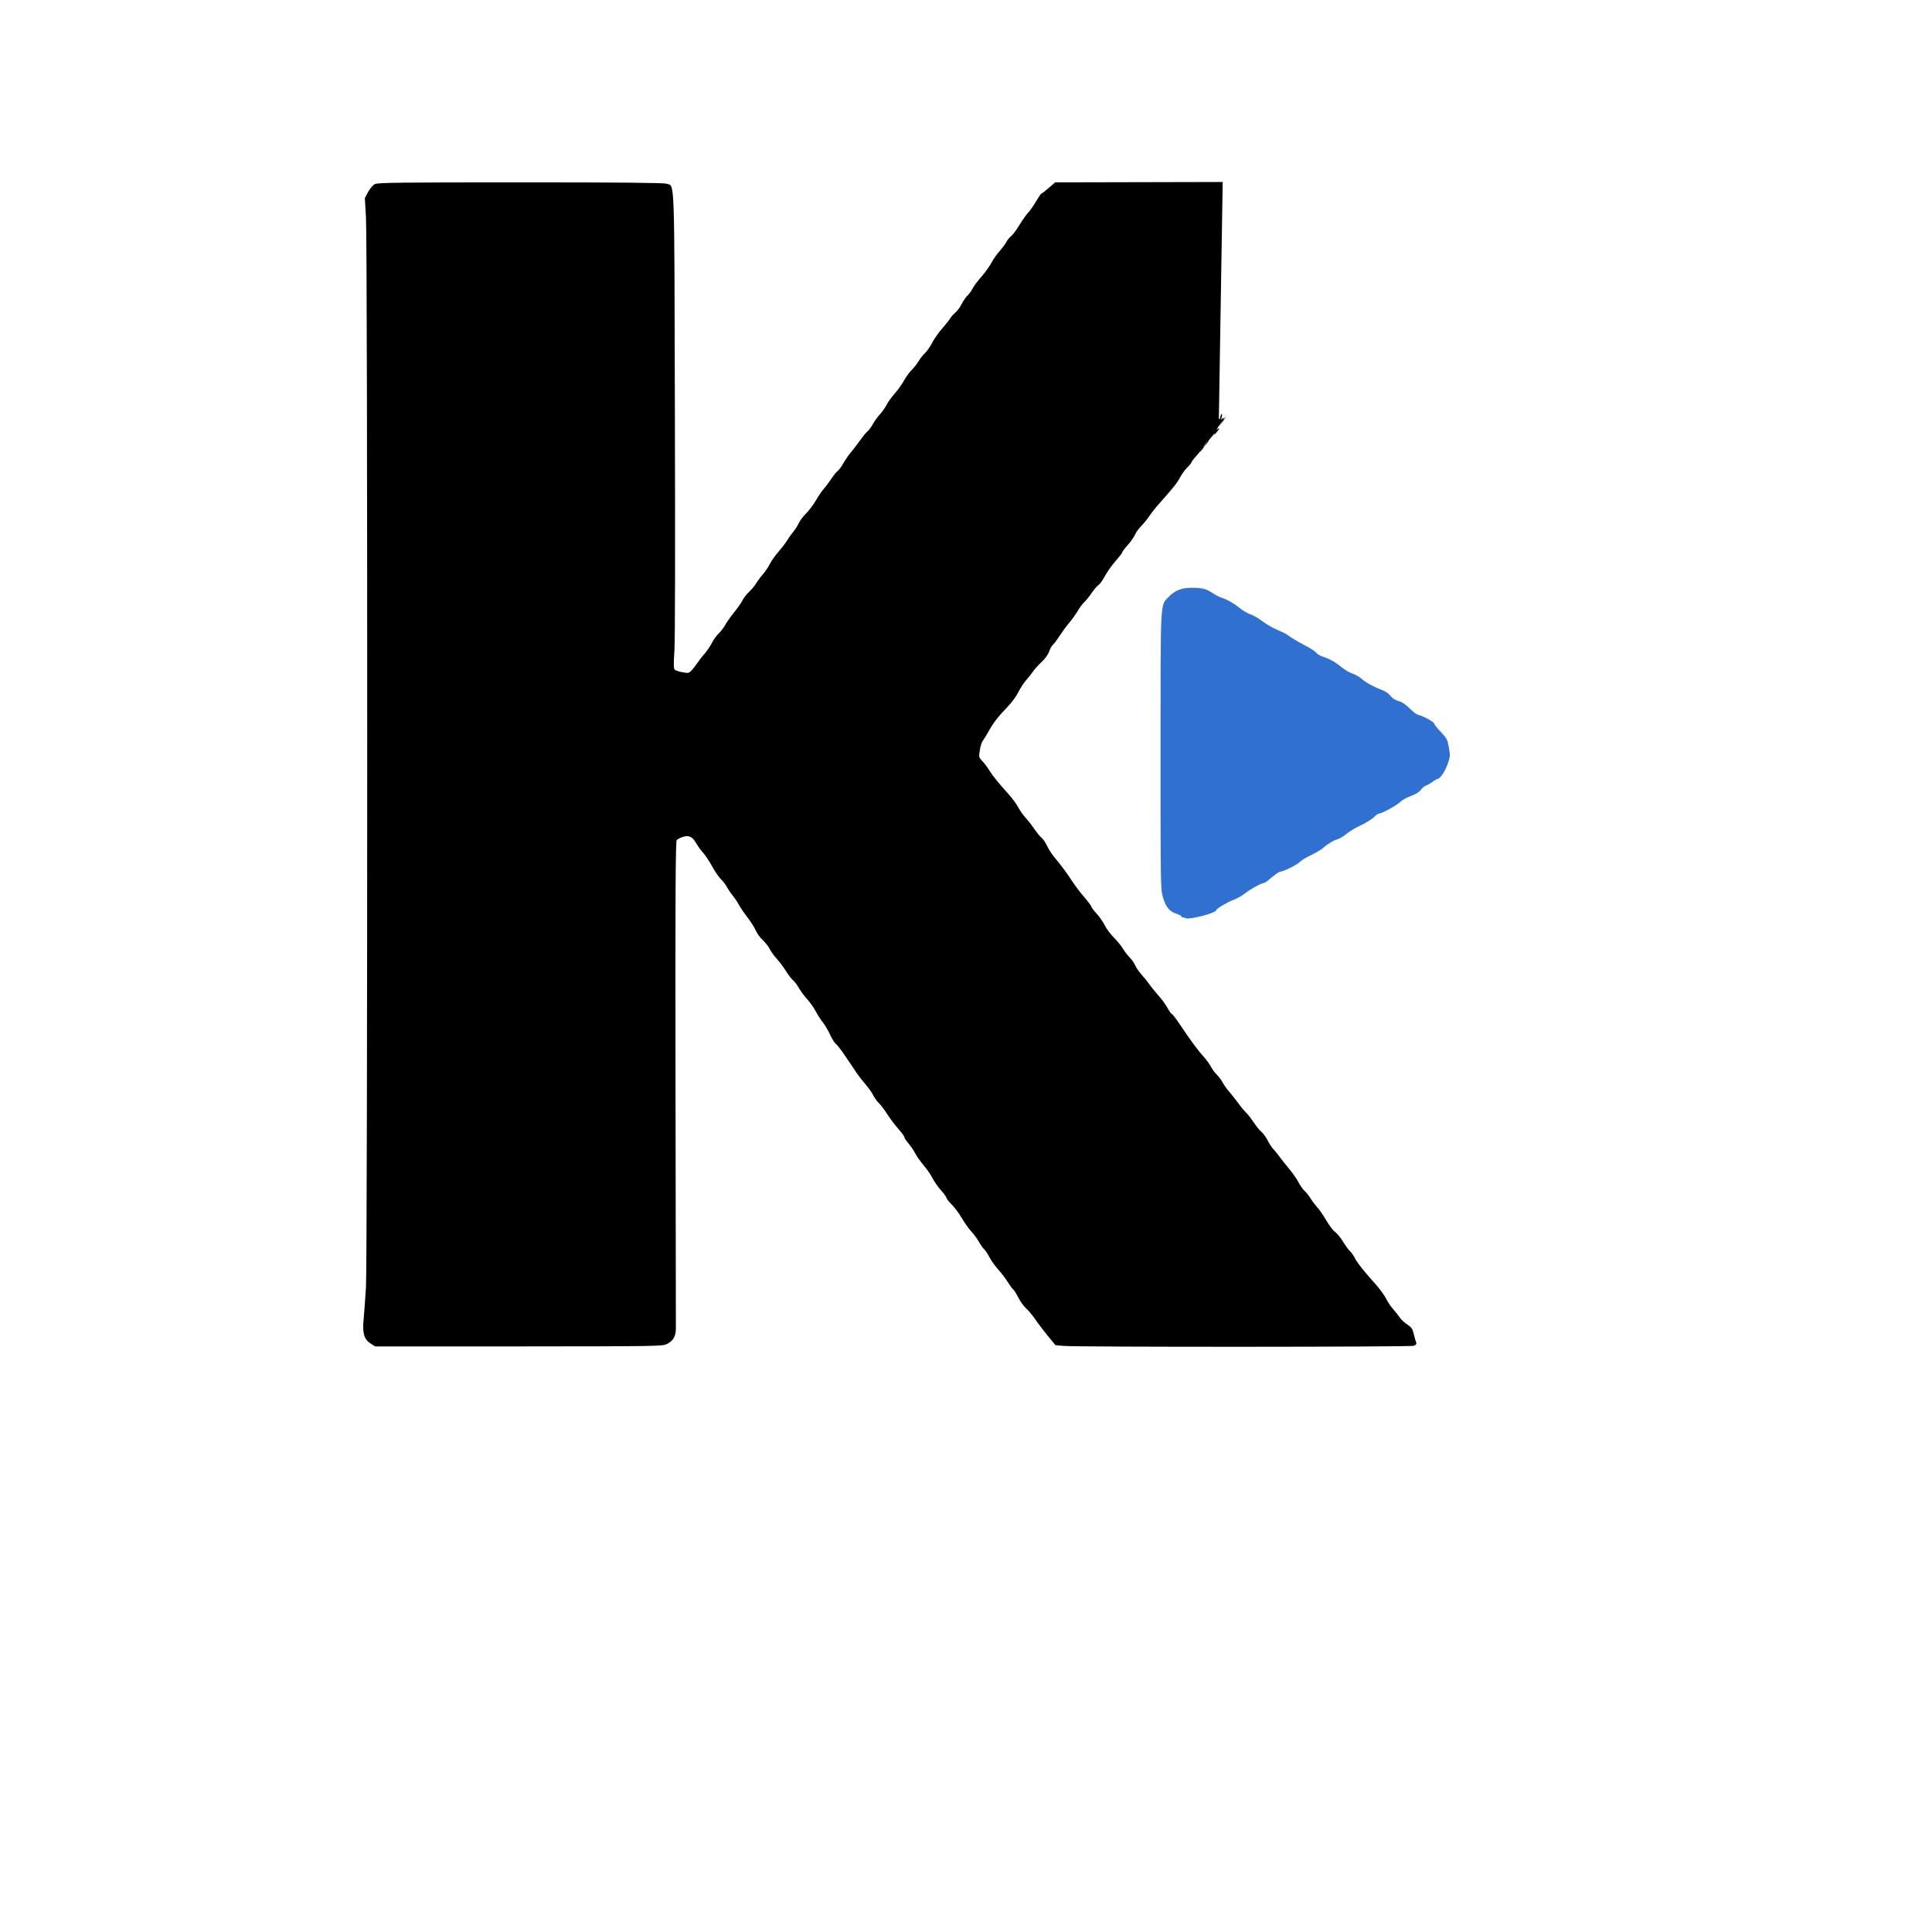
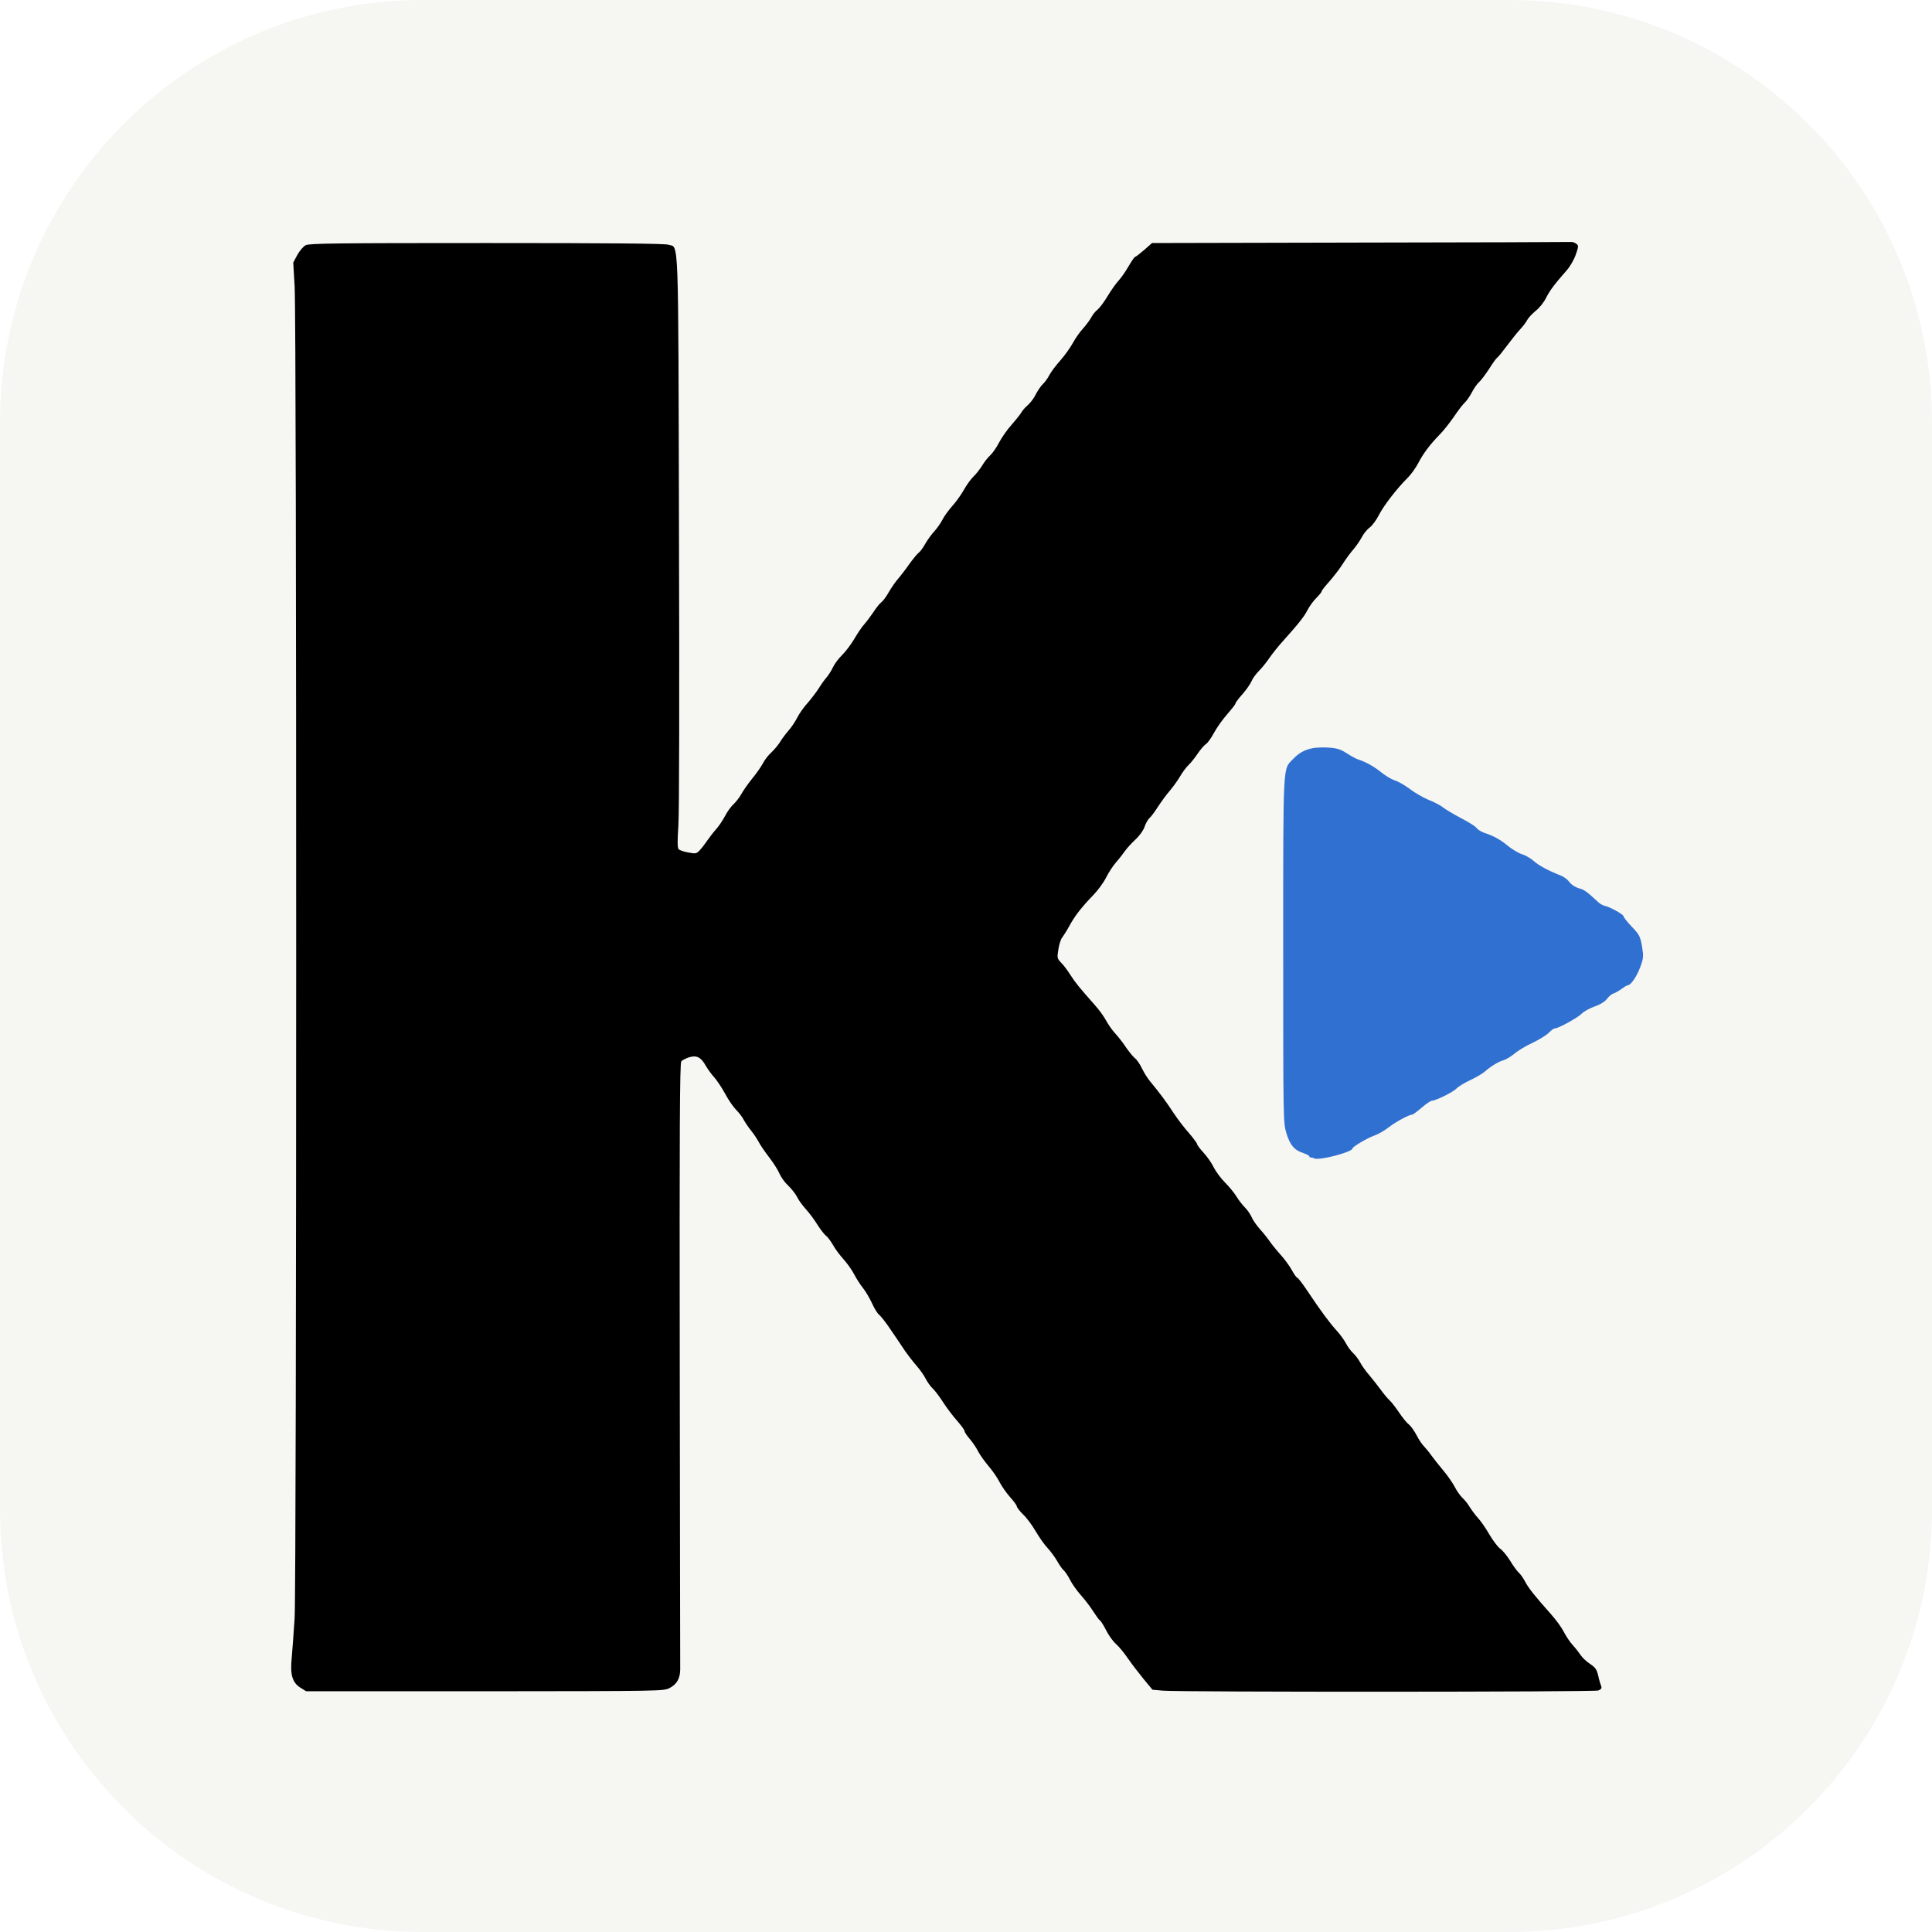
- <svg xmlns="http://www.w3.org/2000/svg" viewBox="0 0 128 128" preserveAspectRatio="xMidYMid meet" overflow="visible" role="img" aria-labelledby="favTitle">
-   <g transform="translate(24.000,12.000) scale(0.082) translate(-94,-167)">
+ <svg xmlns="http://www.w3.org/2000/svg" viewBox="0 0 128 128" role="img" aria-labelledby="favTitle">
+   <rect width="128" height="128" rx="28" fill="#F6F6F3" />
+   <g transform="translate(19.214,16.000) scale(0.102019) translate(-94,-167)">
    <g transform="translate(0,1295) scale(0.1,-0.1)">
-       <path fill="#000000" stroke="none" d="M7892 11273 l-1354 -3 -51 -45 c-29 -25 -55 -45 -59 -45 -4 0 -23 -28 -43 -62 -20 -35 -49 -76 -65 -93 -15 -16 -47 -61 -70 -99 -23 -39 -53 -78 -66 -89 -14 -10 -31 -32 -40 -49 -9 -17 -33 -49 -53 -72 -21 -22 -51 -65 -67 -95 -16 -29 -52 -80 -81 -113 -29 -32 -61 -75 -72 -96 -10 -20 -29 -46 -41 -57 -12 -11 -33 -41 -46 -66 -12 -26 -36 -57 -52 -71 -16 -14 -35 -34 -41 -46 -7 -12 -35 -48 -64 -81 -29 -32 -65 -84 -82 -116 -16 -32 -43 -70 -58 -84 -16 -14 -39 -44 -52 -66 -14 -22 -38 -54 -55 -70 -18 -17 -47 -57 -65 -90 -19 -33 -53 -80 -76 -105 -22 -25 -50 -63 -61 -85 -11 -22 -35 -56 -52 -75 -18 -19 -45 -56 -60 -82 -14 -26 -34 -53 -44 -60 -10 -7 -38 -42 -64 -78 -25 -36 -58 -78 -73 -95 -14 -16 -40 -54 -57 -83 -16 -29 -38 -58 -48 -65 -9 -6 -32 -34 -50 -62 -18 -27 -45 -63 -60 -80 -15 -16 -44 -59 -65 -95 -21 -36 -57 -83 -79 -105 -23 -22 -50 -58 -60 -80 -10 -22 -29 -51 -41 -65 -12 -14 -35 -45 -50 -70 -16 -25 -48 -67 -72 -95 -25 -27 -56 -71 -69 -97 -14 -27 -39 -65 -58 -86 -18 -20 -42 -53 -54 -73 -12 -19 -37 -49 -56 -67 -20 -18 -45 -50 -55 -71 -11 -21 -43 -67 -72 -102 -28 -35 -59 -80 -69 -99 -10 -19 -33 -48 -50 -65 -18 -16 -43 -52 -56 -78 -14 -26 -39 -64 -58 -85 -18 -20 -43 -53 -56 -72 -13 -19 -34 -47 -47 -61 -23 -25 -27 -26 -76 -17 -29 5 -57 15 -63 21 -8 9 -9 50 -2 152 6 84 7 848 4 1917 -5 1970 0 1834 -68 1857 -21 8 -390 11 -1180 11 -974 0 -1153 -2 -1176 -14 -16 -8 -40 -37 -55 -64 l-26 -49 9 -154 c14 -222 13 -8422 0 -8649 -6 -96 -15 -213 -19 -259 -11 -108 4 -160 57 -193 l37 -23 1160 0 c1150 1 1161 1 1200 21 48 25 69 63 69 124 0 25 -2 919 -3 1988 -2 1485 0 1947 10 1958 6 7 29 19 50 26 50 15 78 1 109 -55 13 -22 38 -57 56 -76 17 -20 49 -67 70 -106 20 -38 53 -86 72 -105 19 -19 41 -48 49 -65 9 -16 30 -48 48 -70 18 -22 40 -56 50 -75 10 -19 40 -63 67 -98 27 -35 57 -82 67 -106 10 -23 35 -58 56 -77 20 -19 46 -51 57 -72 10 -22 37 -58 57 -80 21 -23 56 -69 76 -102 21 -33 47 -66 57 -73 10 -7 30 -34 45 -60 14 -26 46 -68 69 -93 23 -26 53 -68 67 -95 14 -27 39 -67 57 -89 18 -22 44 -67 60 -101 15 -34 36 -67 47 -75 10 -8 45 -52 76 -99 32 -47 73 -107 91 -135 19 -27 52 -70 74 -95 22 -25 49 -63 60 -85 11 -22 32 -51 46 -64 14 -13 45 -54 68 -90 23 -36 64 -90 90 -119 26 -30 48 -59 48 -66 0 -7 15 -30 34 -52 18 -21 43 -57 54 -80 12 -23 42 -65 67 -95 26 -30 58 -76 72 -104 14 -27 45 -72 69 -99 24 -26 44 -54 44 -60 0 -7 18 -30 40 -52 23 -21 59 -70 82 -109 22 -38 57 -88 78 -110 20 -22 49 -61 63 -86 14 -25 33 -52 42 -59 9 -8 27 -35 41 -62 13 -26 45 -71 70 -99 26 -29 62 -76 80 -105 19 -29 38 -56 44 -59 6 -4 24 -32 40 -64 16 -32 44 -71 63 -88 19 -16 54 -59 78 -94 24 -35 70 -95 102 -134 l58 -70 67 -6 c123 -10 2800 -9 2828 1 19 8 24 15 19 28 -4 9 -13 39 -19 67 -10 42 -18 54 -54 78 -24 16 -50 41 -59 55 -10 15 -33 45 -53 67 -20 22 -46 62 -59 88 -13 26 -51 78 -85 116 -101 113 -142 165 -164 206 -11 22 -30 49 -41 59 -12 11 -38 46 -57 78 -19 31 -48 67 -64 78 -17 12 -48 54 -71 93 -23 40 -56 88 -74 107 -17 19 -41 51 -53 70 -11 20 -33 47 -47 60 -15 14 -38 46 -51 72 -13 25 -47 75 -77 110 -29 34 -63 78 -76 96 -13 19 -34 44 -46 57 -13 12 -35 45 -49 73 -14 27 -37 59 -50 70 -14 10 -43 46 -64 78 -22 32 -49 68 -62 79 -12 11 -38 42 -58 70 -20 27 -54 70 -75 95 -22 25 -47 61 -57 80 -10 19 -30 46 -45 60 -15 14 -36 42 -47 63 -11 22 -38 59 -60 83 -44 48 -106 131 -193 262 -30 45 -59 82 -63 82 -5 0 -21 22 -36 50 -15 27 -48 73 -75 102 -26 29 -58 69 -71 88 -13 19 -41 54 -63 78 -21 24 -45 58 -52 76 -8 18 -27 46 -43 62 -16 16 -42 49 -57 74 -15 25 -49 65 -74 90 -25 25 -57 68 -71 95 -13 28 -43 71 -67 97 -24 26 -43 52 -43 58 0 5 -24 37 -52 70 -29 32 -75 92 -101 132 -47 72 -88 127 -150 202 -18 21 -42 60 -55 87 -13 27 -33 57 -46 66 -12 10 -37 41 -56 68 -18 28 -50 69 -71 92 -21 22 -47 61 -60 85 -12 23 -45 69 -73 100 -95 107 -128 147 -158 195 -17 27 -43 62 -59 78 -28 30 -28 32 -19 89 5 32 16 66 24 75 7 9 29 43 47 76 36 66 77 119 156 201 29 30 67 81 83 114 17 34 46 77 64 98 18 20 44 53 57 72 13 19 45 54 70 77 27 25 51 59 59 83 7 22 22 48 33 57 11 10 35 43 54 73 20 30 54 78 78 105 23 28 54 71 68 96 15 25 38 56 53 70 14 13 41 47 59 74 19 28 43 55 54 62 11 7 34 40 52 73 18 34 57 88 86 121 29 33 53 64 53 69 0 5 20 32 45 60 25 28 51 66 59 84 7 18 29 48 48 67 19 19 50 57 68 84 19 28 59 78 90 112 103 115 137 158 159 202 13 24 38 59 57 77 19 19 34 38 34 43 0 5 24 35 53 67 34 38 45 65 13 11 42 50 66 86 23 37 47 70 53 74 6 3 35 39 64 78 30 40 68 88 86 107 18 19 39 47 46 61 8 15 33 41 55 59 23 18 53 55 67 84 25 49 55 89 136 181 20 23 46 68 57 100 19 59 19 59 2 71 -9 7 -24 12 -32 11 -8 -1 -624 -3 -1368 -4z" />
+       <path fill="#000000" stroke="none" d="M7892 11273 l-1354 -3 -51 -45 c-29 -25 -55 -45 -59 -45 -4 0 -23 -28 -43 -62 -20 -35 -49 -76 -65 -93 -15 -16 -47 -61 -70 -99 -23 -39 -53 -78 -66 -89 -14 -10 -31 -32 -40 -49 -9 -17 -33 -49 -53 -72 -21 -22 -51 -65 -67 -95 -16 -29 -52 -80 -81 -113 -29 -32 -61 -75 -72 -96 -10 -20 -29 -46 -41 -57 -12 -11 -33 -41 -46 -66 -12 -26 -36 -57 -52 -71 -16 -14 -35 -34 -41 -46 -7 -12 -35 -48 -64 -81 -29 -32 -65 -84 -82 -116 -16 -32 -43 -70 -58 -84 -16 -14 -39 -44 -52 -66 -14 -22 -38 -54 -55 -70 -18 -17 -47 -57 -65 -90 -19 -33 -53 -80 -76 -105 -22 -25 -50 -63 -61 -85 -11 -22 -35 -56 -52 -75 -18 -19 -45 -56 -60 -82 -14 -26 -34 -53 -44 -60 -10 -7 -38 -42 -64 -78 -25 -36 -58 -78 -73 -95 -14 -16 -40 -54 -57 -83 -16 -29 -38 -58 -48 -65 -9 -6 -32 -34 -50 -62 -18 -27 -45 -63 -60 -80 -15 -16 -44 -59 -65 -95 -21 -36 -57 -83 -79 -105 -23 -22 -50 -58 -60 -80 -10 -22 -29 -51 -41 -65 -12 -14 -35 -45 -50 -70 -16 -25 -48 -67 -72 -95 -25 -27 -56 -71 -69 -97 -14 -27 -39 -65 -58 -86 -18 -20 -42 -53 -54 -73 -12 -19 -37 -49 -56 -67 -20 -18 -45 -50 -55 -71 -11 -21 -43 -67 -72 -102 -28 -35 -59 -80 -69 -99 -10 -19 -33 -48 -50 -65 -18 -16 -43 -52 -56 -78 -14 -26 -39 -64 -58 -85 -18 -20 -43 -53 -56 -72 -13 -19 -34 -47 -47 -61 -23 -25 -27 -26 -76 -17 -29 5 -57 15 -63 21 -8 9 -9 50 -2 152 6 84 7 848 4 1917 -5 1970 0 1834 -68 1857 -21 8 -390 11 -1180 11 -974 0 -1153 -2 -1176 -14 -16 -8 -40 -37 -55 -64 l-26 -49 9 -154 c14 -222 13 -8422 0 -8649 -6 -96 -15 -213 -19 -259 -11 -108 4 -160 57 -193 l37 -23 1160 0 c1150 1 1161 1 1200 21 48 25 69 63 69 124 0 25 -2 919 -3 1988 -2 1485 0 1947 10 1958 6 7 29 19 50 26 50 15 78 1 109 -55 13 -22 38 -57 56 -76 17 -20 49 -67 70 -106 20 -38 53 -86 72 -105 19 -19 41 -48 49 -65 9 -16 30 -48 48 -70 18 -22 40 -56 50 -75 10 -19 40 -63 67 -98 27 -35 57 -82 67 -106 10 -23 35 -58 56 -77 20 -19 46 -51 57 -72 10 -22 37 -58 57 -80 21 -23 56 -69 76 -102 21 -33 47 -66 57 -73 10 -7 30 -34 45 -60 14 -26 46 -68 69 -93 23 -26 53 -68 67 -95 14 -27 39 -67 57 -89 18 -22 44 -67 60 -101 15 -34 36 -67 47 -75 10 -8 45 -52 76 -99 32 -47 73 -107 91 -135 19 -27 52 -70 74 -95 22 -25 49 -63 60 -85 11 -22 32 -51 46 -64 14 -13 45 -54 68 -90 23 -36 64 -90 90 -119 26 -30 48 -59 48 -66 0 -7 15 -30 34 -52 18 -21 43 -57 54 -80 12 -23 42 -65 67 -95 26 -30 58 -76 72 -104 14 -27 45 -72 69 -99 24 -26 44 -54 44 -60 0 -7 18 -30 40 -52 23 -21 59 -70 82 -109 22 -38 57 -88 78 -110 20 -22 49 -61 63 -86 14 -25 33 -52 42 -59 9 -8 27 -35 41 -62 13 -26 45 -71 70 -99 26 -29 62 -76 80 -105 19 -29 38 -56 44 -59 6 -4 24 -32 40 -64 16 -32 44 -71 63 -88 19 -16 54 -59 78 -94 24 -35 70 -95 102 -134 l58 -70 67 -6 c123 -10 2800 -9 2828 1 19 8 24 15 19 28 -4 9 -13 39 -19 67 -10 42 -18 54 -54 78 -24 16 -50 41 -59 55 -10 15 -33 45 -53 67 -20 22 -46 62 -59 88 -13 26 -51 78 -85 116 -101 113 -142 165 -164 206 -11 22 -30 49 -41 59 -12 11 -38 46 -57 78 -19 31 -48 67 -64 78 -17 12 -48 54 -71 93 -23 40 -56 88 -74 107 -17 19 -41 51 -53 70 -11 20 -33 47 -47 60 -15 14 -38 46 -51 72 -13 25 -47 75 -77 110 -29 34 -63 78 -76 96 -13 19 -34 44 -46 57 -13 12 -35 45 -49 73 -14 27 -37 59 -50 70 -14 10 -43 46 -64 78 -22 32 -49 68 -62 79 -12 11 -38 42 -58 70 -20 27 -54 70 -75 95 -22 25 -47 61 -57 80 -10 19 -30 46 -45 60 -15 14 -36 42 -47 63 -11 22 -38 59 -60 83 -44 48 -106 131 -193 262 -30 45 -59 82 -63 82 -5 0 -21 22 -36 50 -15 27 -48 73 -75 102 -26 29 -58 69 -71 88 -13 19 -41 54 -63 78 -21 24 -45 58 -52 76 -8 18 -27 46 -43 62 -16 16 -42 49 -57 74 -15 25 -49 65 -74 90 -25 25 -57 68 -71 95 -13 28 -43 71 -67 97 -24 26 -43 52 -43 58 0 5 -24 37 -52 70 -29 32 -75 92 -101 132 -47 72 -88 127 -150 202 -18 21 -42 60 -55 87 -13 27 -33 57 -46 66 -12 10 -37 41 -56 68 -18 28 -50 69 -71 92 -21 22 -47 61 -60 85 -12 23 -45 69 -73 100 -95 107 -128 147 -158 195 -17 27 -43 62 -59 78 -28 30 -28 32 -19 89 5 32 16 66 24 75 7 9 29 43 47 76 36 66 77 119 156 201 29 30 67 81 83 114 17 34 46 77 64 98 18 20 44 53 57 72 13 19 45 54 70 77 27 25 51 59 59 83 7 22 22 48 33 57 11 10 35 43 54 73 20 30 54 78 78 105 23 28 54 71 68 96 15 25 38 56 53 70 14 13 41 47 59 74 19 28 43 55 54 62 11 7 34 40 52 73 18 34 57 88 86 121 29 33 53 64 53 69 0 5 20 32 45 60 25 28 51 66 59 84 7 18 29 48 48 67 19 19 50 57 68 84 19 28 59 78 90 112 103 115 137 158 159 202 13 24 38 59 57 77 19 19 34 38 34 43 0 5 24 35 53 67 28 33 68 84 86 114 19 30 50 72 68 92 17 20 41 55 53 77 11 22 34 51 51 63 17 13 44 49 60 81 32 63 120 176 186 241 23 23 54 66 70 97 32 62 78 123 139 185 23 23 64 75 92 115 27 41 60 83 72 94 12 11 32 40 45 65 13 25 33 54 45 65 13 11 42 50 66 86 23 37 47 70 53 74 6 3 35 39 64 78 30 40 68 88 86 107 18 19 39 47 46 61 8 15 33 41 55 59 23 18 53 55 67 84 25 49 55 89 136 181 20 23 46 68 57 100 19 55 19 59 2 71 -9 7 -24 12 -32 11 -8 -1 -624 -3 -1368 -4z" />
      <path fill="#3070D0" stroke="none" d="M7583 7990 c-55 -11 -91 -31 -130 -72 -66 -69 -63 -4 -63 -1240 0 -1112 0 -1120 21 -1190 24 -77 51 -109 110 -128 21 -7 39 -17 39 -22 0 -4 3 -7 8 -6 4 0 15 -2 25 -7 33 -14 247 42 247 65 0 11 92 66 142 84 26 9 69 34 95 55 44 34 131 81 151 81 5 0 32 20 61 45 29 25 59 45 66 45 25 0 140 57 160 79 11 12 51 37 90 55 38 18 81 43 95 56 37 33 91 66 121 73 15 4 46 23 70 42 23 20 76 52 118 71 42 20 89 49 105 65 15 16 34 29 41 29 22 0 146 68 173 95 13 14 51 35 84 47 38 13 68 32 81 50 11 15 30 31 41 34 12 4 35 17 53 30 17 13 36 24 41 24 19 0 59 58 81 119 21 58 22 68 11 134 -12 66 -17 75 -66 127 -30 31 -54 62 -54 68 0 12 -89 61 -123 68 -11 2 -32 14 -46 28 -71 66 -87 77 -122 86 -23 7 -48 23 -60 40 -12 16 -36 34 -53 41 -84 33 -144 65 -178 95 -20 18 -55 38 -77 45 -22 6 -61 30 -88 51 -51 43 -97 68 -155 87 -21 7 -44 21 -51 31 -7 11 -53 40 -102 65 -49 26 -101 57 -116 69 -15 13 -57 35 -93 49 -36 15 -92 47 -123 71 -32 24 -76 50 -98 56 -22 7 -60 30 -85 50 -46 38 -104 71 -150 85 -14 4 -47 22 -75 40 -40 26 -63 34 -115 38 -36 3 -84 1 -107 -3z" />
    </g>
  </g>
</svg>
